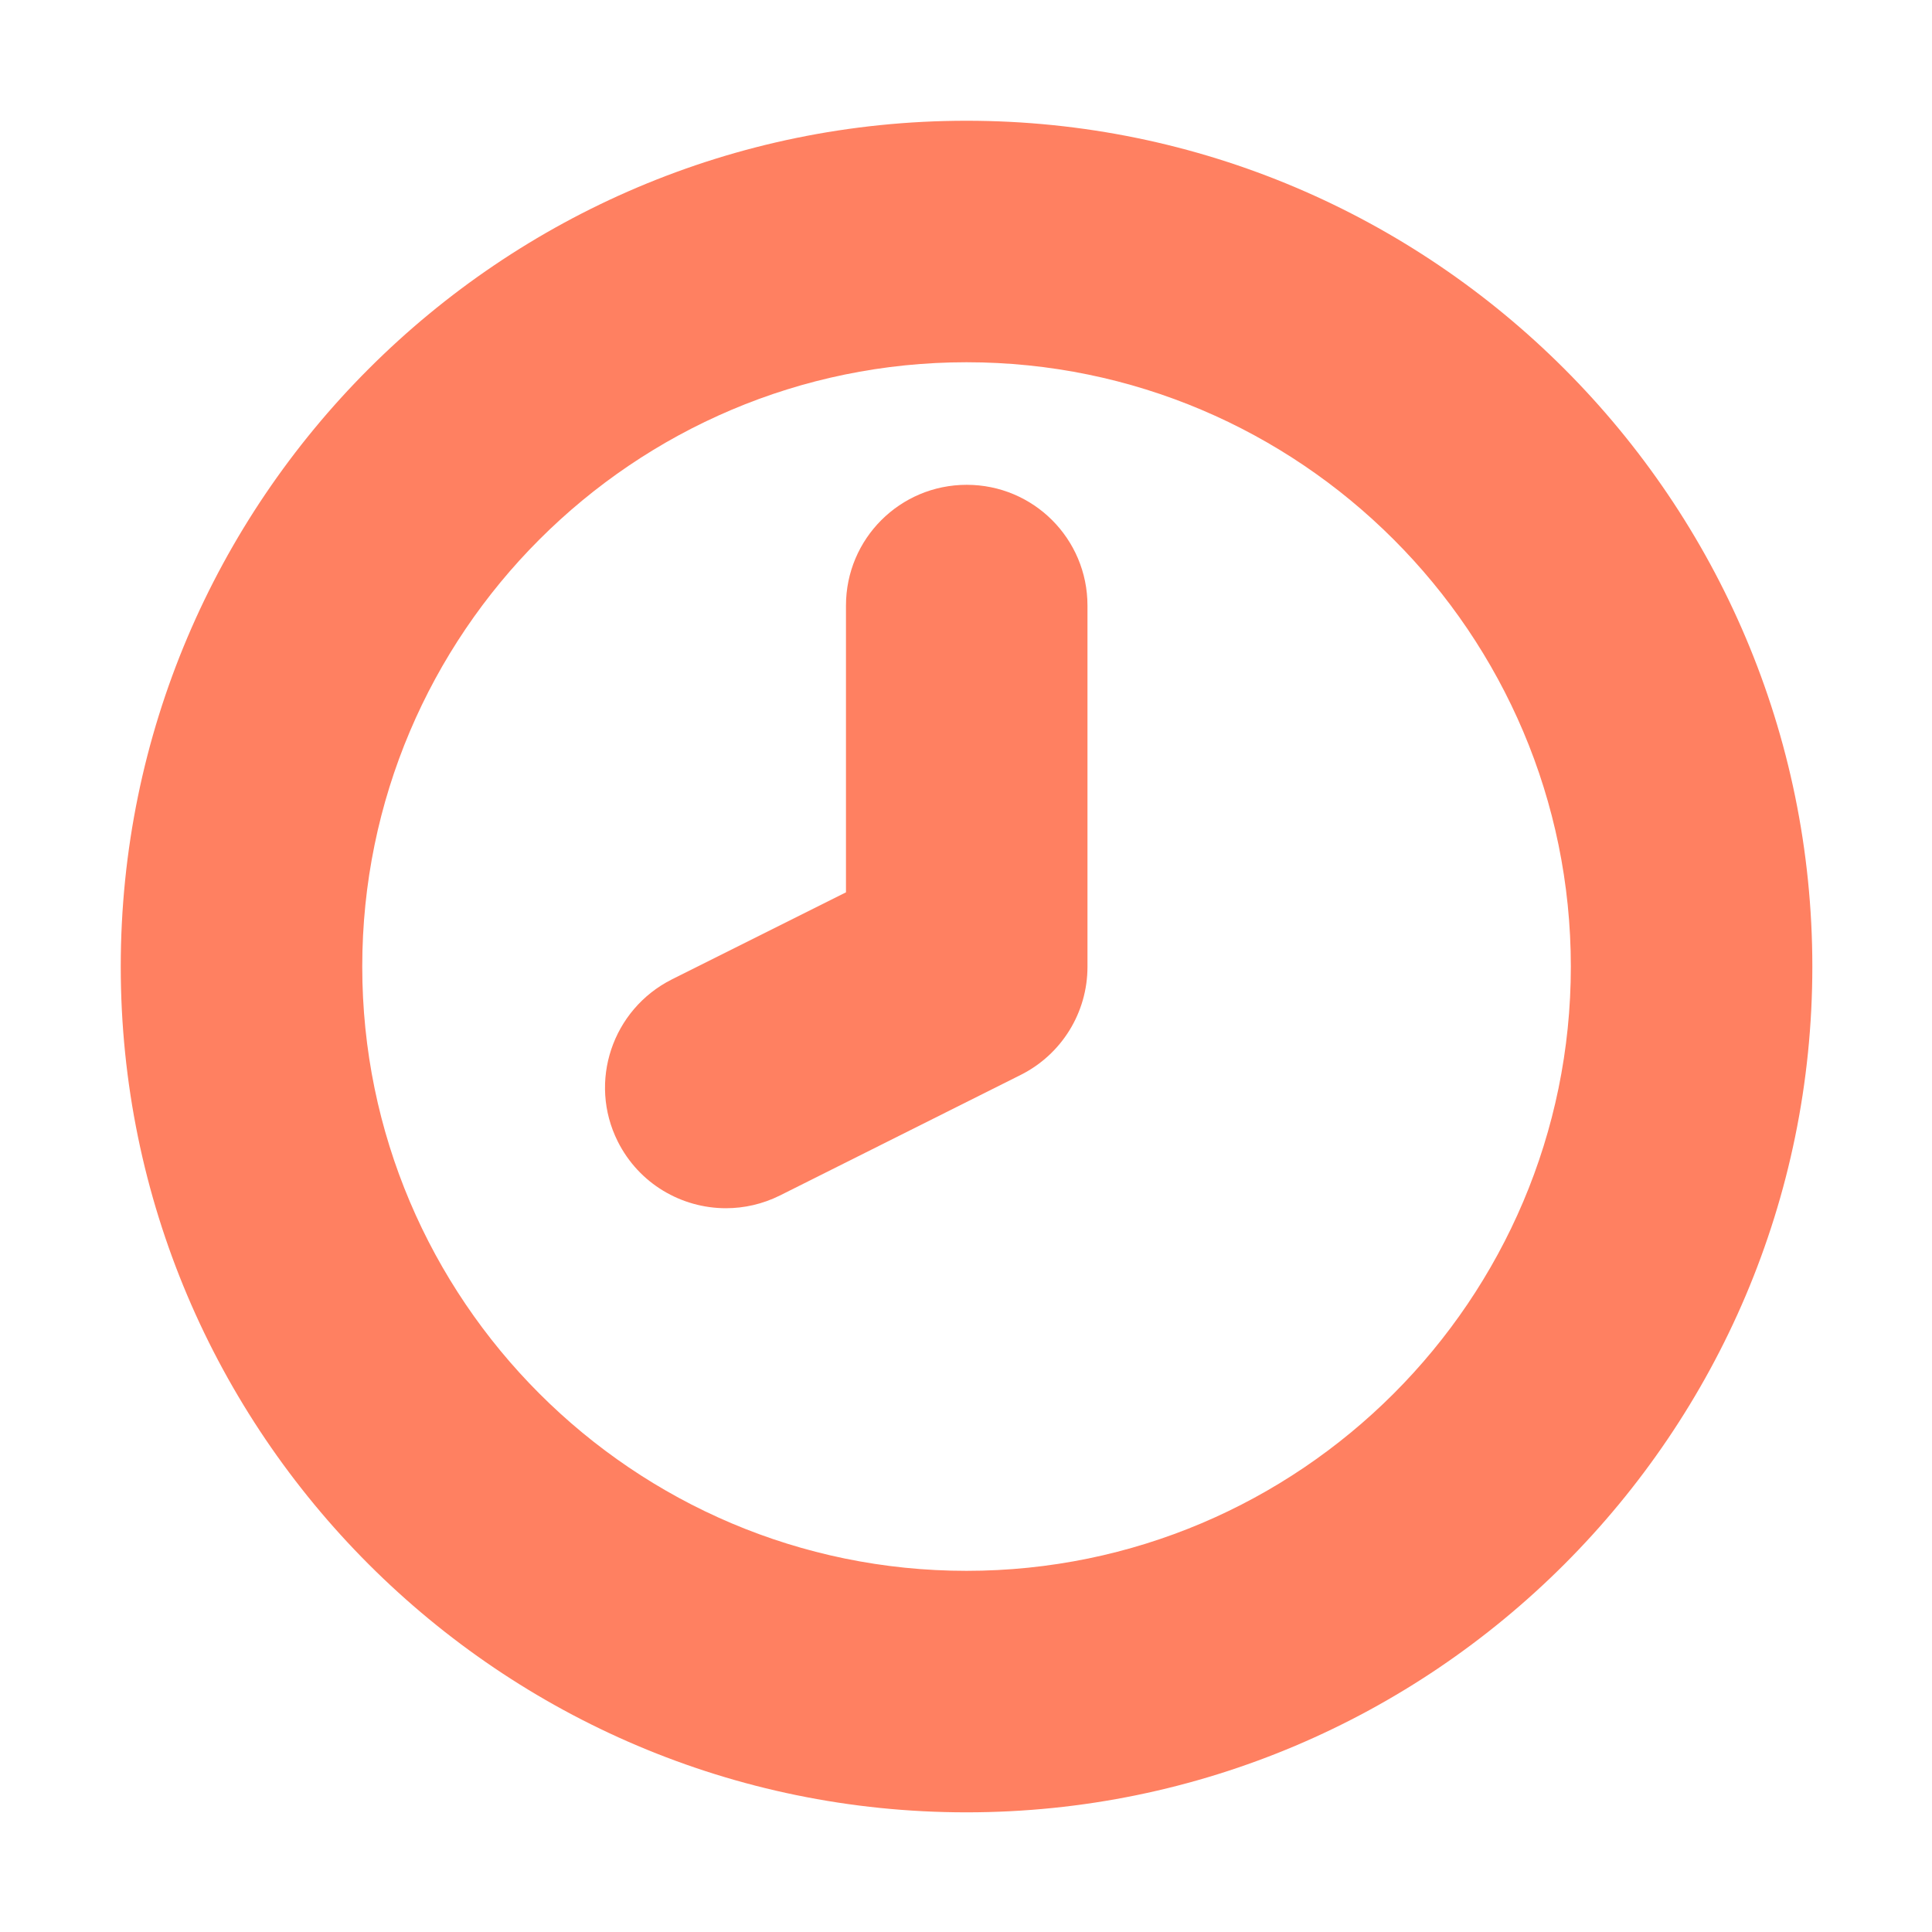
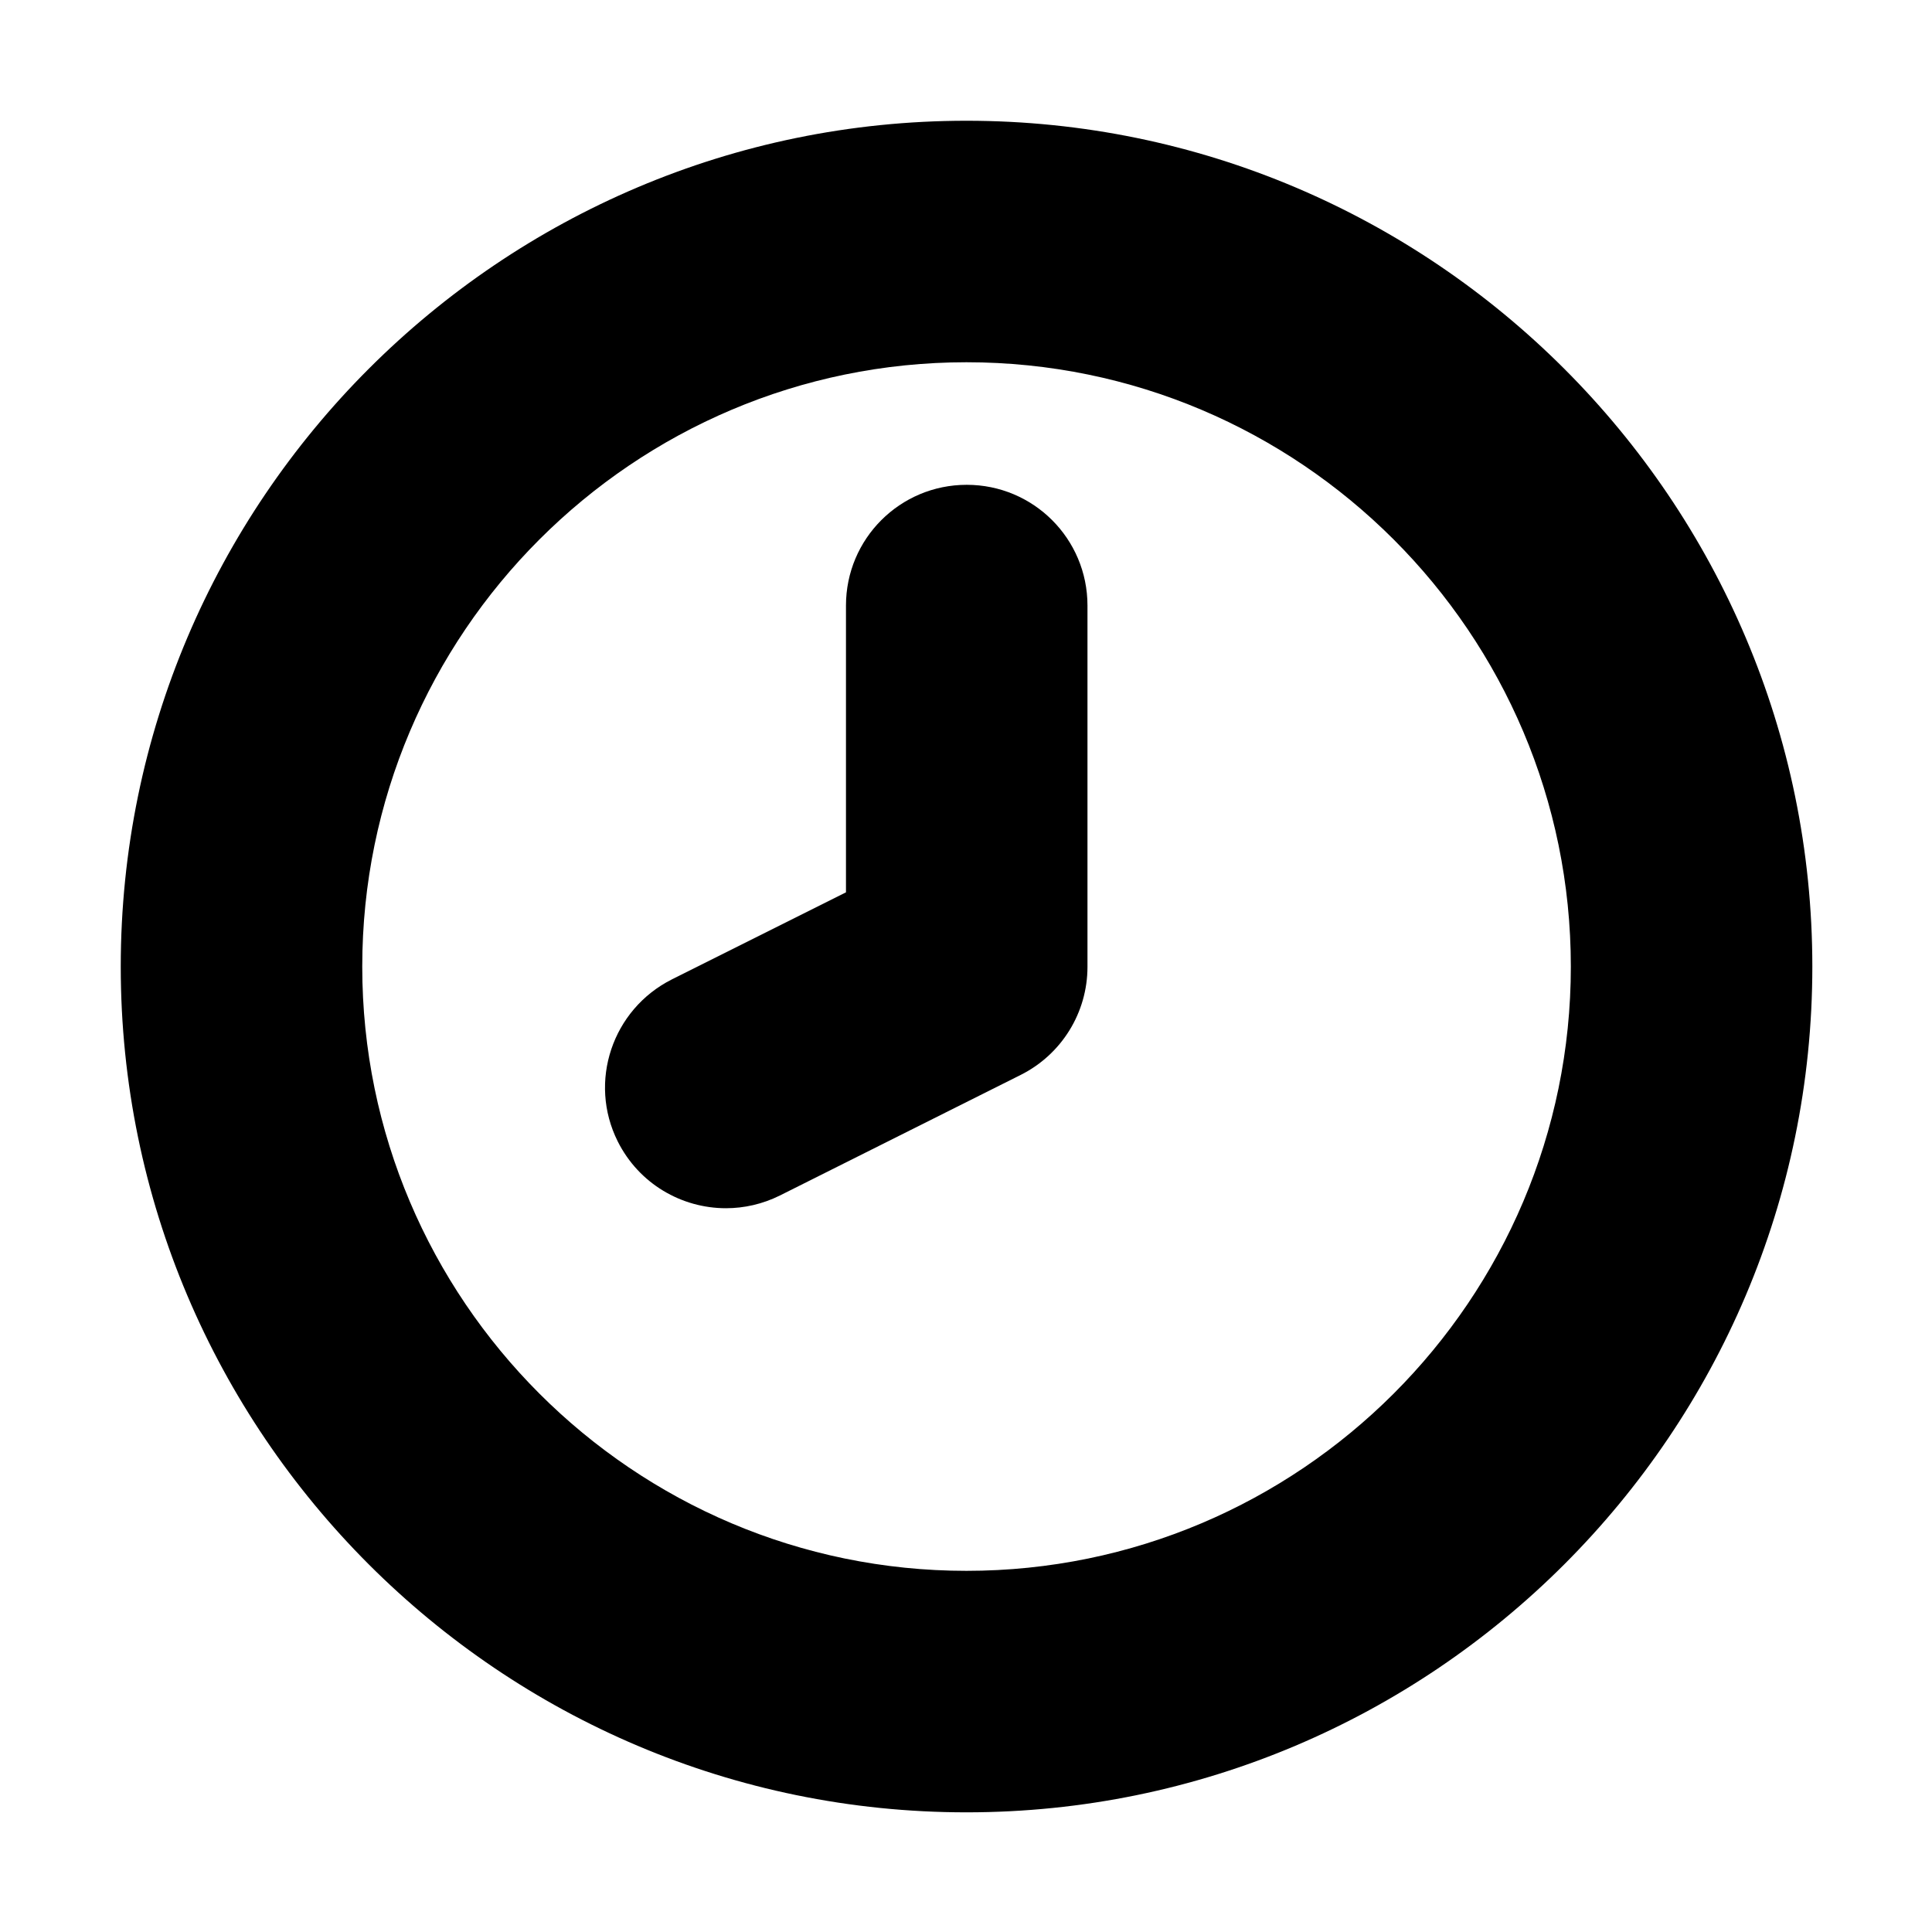
<svg xmlns="http://www.w3.org/2000/svg" width="16" height="16" viewBox="0 0 16 16" fill="none">
-   <path fill-rule="evenodd" clip-rule="evenodd" d="M6.012 10.006C5.645 10.006 5.292 9.804 5.116 9.453C4.869 8.96 5.07 8.36 5.564 8.111L7.006 7.39V5.015C7.006 4.462 7.453 4.015 8.006 4.015C8.559 4.015 9.006 4.462 9.006 5.015V8.007C9.006 8.386 8.792 8.732 8.453 8.902L6.458 9.901C6.315 9.972 6.162 10.006 6.012 10.006Z" fill="#FF8061" />
-   <path fill-rule="evenodd" clip-rule="evenodd" d="M8.004 3C5.245 3 3 5.245 3 8.005C3 10.764 5.245 13.009 8.004 13.009C10.764 13.009 13.009 10.764 13.009 8.005C13.009 5.245 10.764 3 8.004 3ZM8.004 15.009C4.142 15.009 1 11.867 1 8.005C1 4.143 4.142 1 8.004 1C11.866 1 15.009 4.143 15.009 8.005C15.009 11.867 11.866 15.009 8.004 15.009Z" fill="#FF8061" />
+   <path fill-rule="evenodd" clip-rule="evenodd" d="M6.012 10.006C5.645 10.006 5.292 9.804 5.116 9.453C4.869 8.96 5.07 8.36 5.564 8.111L7.006 7.39V5.015C7.006 4.462 7.453 4.015 8.006 4.015C8.559 4.015 9.006 4.462 9.006 5.015V8.007C9.006 8.386 8.792 8.732 8.453 8.902L6.458 9.901C6.315 9.972 6.162 10.006 6.012 10.006Z" fill="currentColor" />
+   <path fill-rule="evenodd" clip-rule="evenodd" d="M8.004 3C5.245 3 3 5.245 3 8.005C3 10.764 5.245 13.009 8.004 13.009C10.764 13.009 13.009 10.764 13.009 8.005C13.009 5.245 10.764 3 8.004 3ZM8.004 15.009C4.142 15.009 1 11.867 1 8.005C1 4.143 4.142 1 8.004 1C11.866 1 15.009 4.143 15.009 8.005C15.009 11.867 11.866 15.009 8.004 15.009Z" fill="currentColor" />
</svg>
